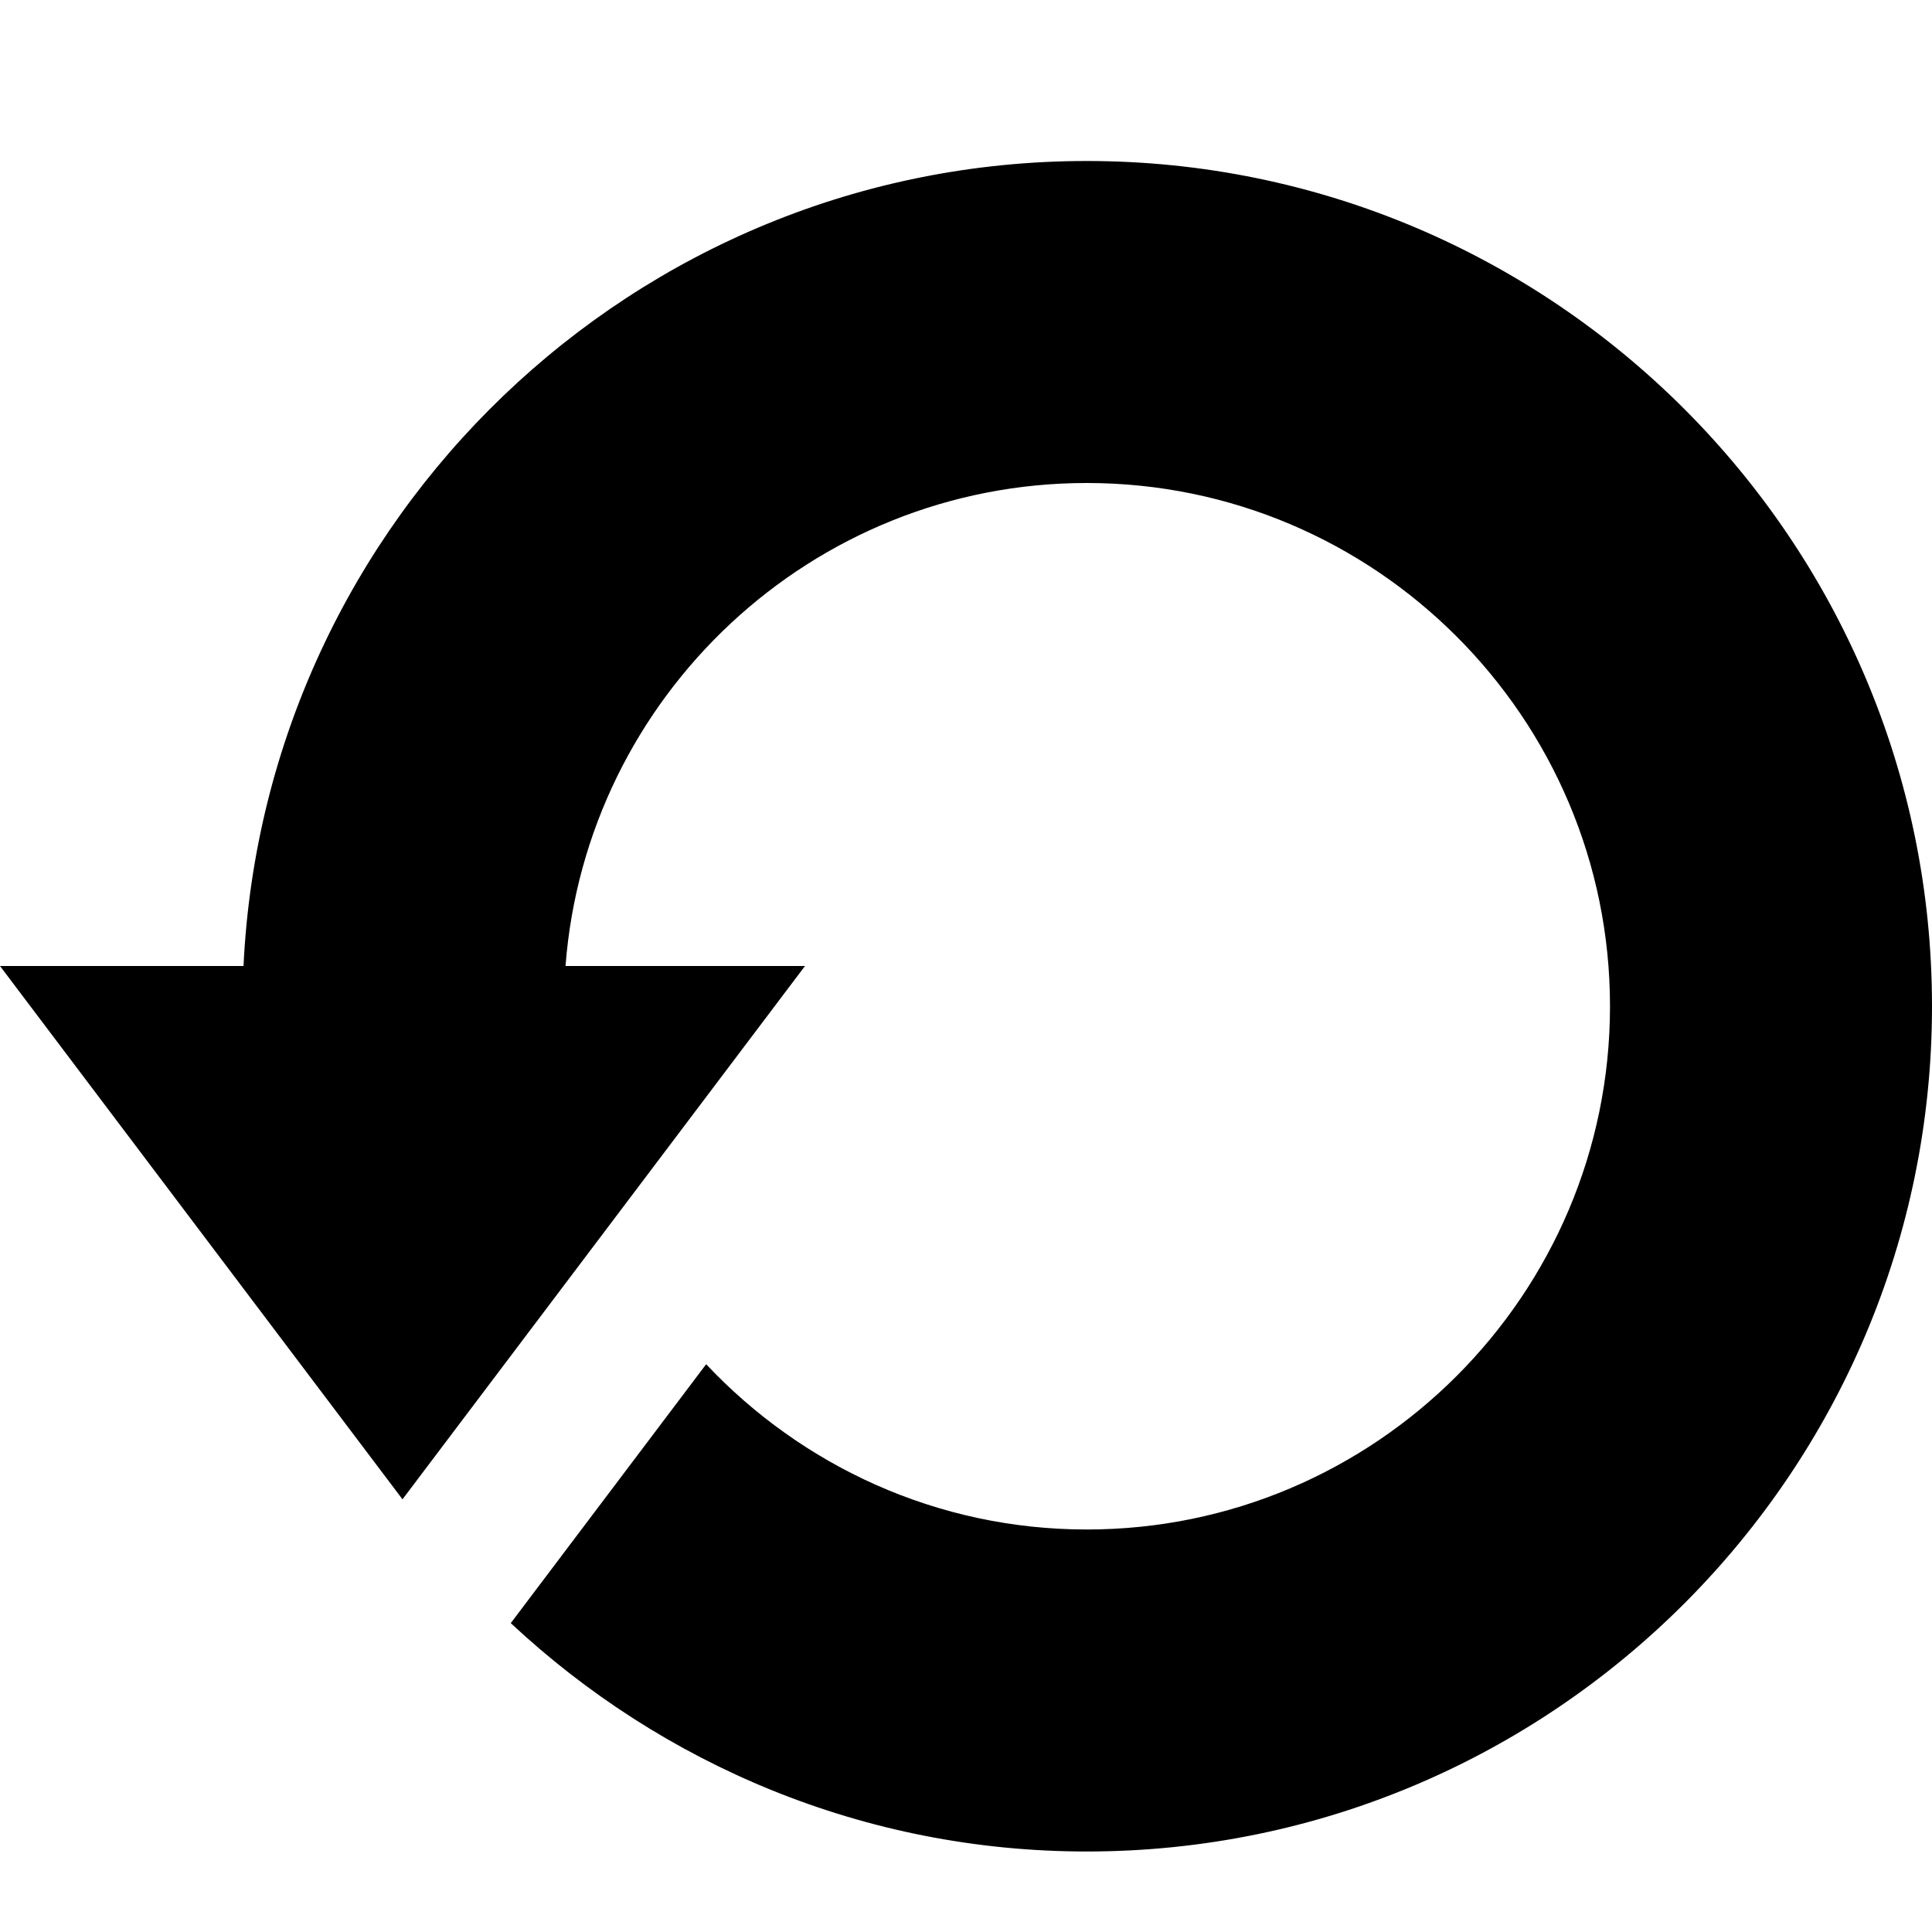
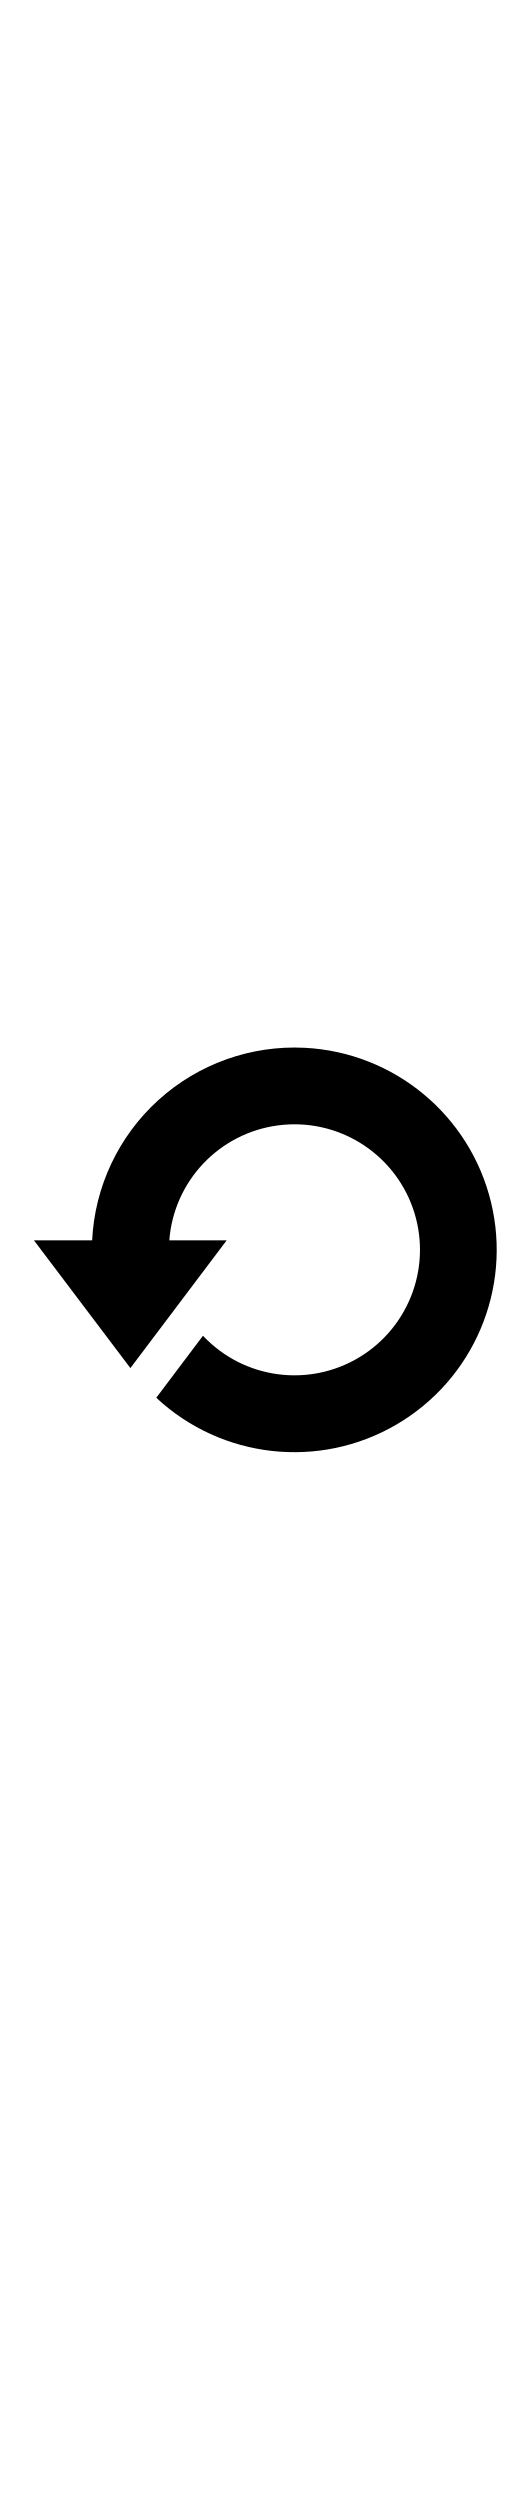
- <svg xmlns="http://www.w3.org/2000/svg" width="24" height="24" viewBox="0 0 24 24">
-   <path d="M13.5 2c-5.621 0-10.211 4.443-10.475 10h-3.025l5 6.625 5-6.625h-2.975c.257-3.351 3.06-6 6.475-6 3.584 0 6.5 2.916 6.5 6.5s-2.916 6.5-6.5 6.5c-1.863 0-3.542-.793-4.728-2.053l-2.427 3.216c1.877 1.754 4.389 2.837 7.155 2.837 5.79 0 10.5-4.71 10.5-10.5s-4.71-10.5-10.5-10.5z" />
+ <svg xmlns="http://www.w3.org/2000/svg" id="Layer_1" data-name="Layer 1" viewBox="0 0 125 589">
+   <path d="M71.78,246.86a47.73,47.73,0,0,0-50.07,45.37H8l22.72,30.09L53.4,292.23H39.89a29.57,29.57,0,1,1,7.93,22.47l-11,14.61a47.67,47.67,0,1,0,35-82.45Z" />
</svg>
